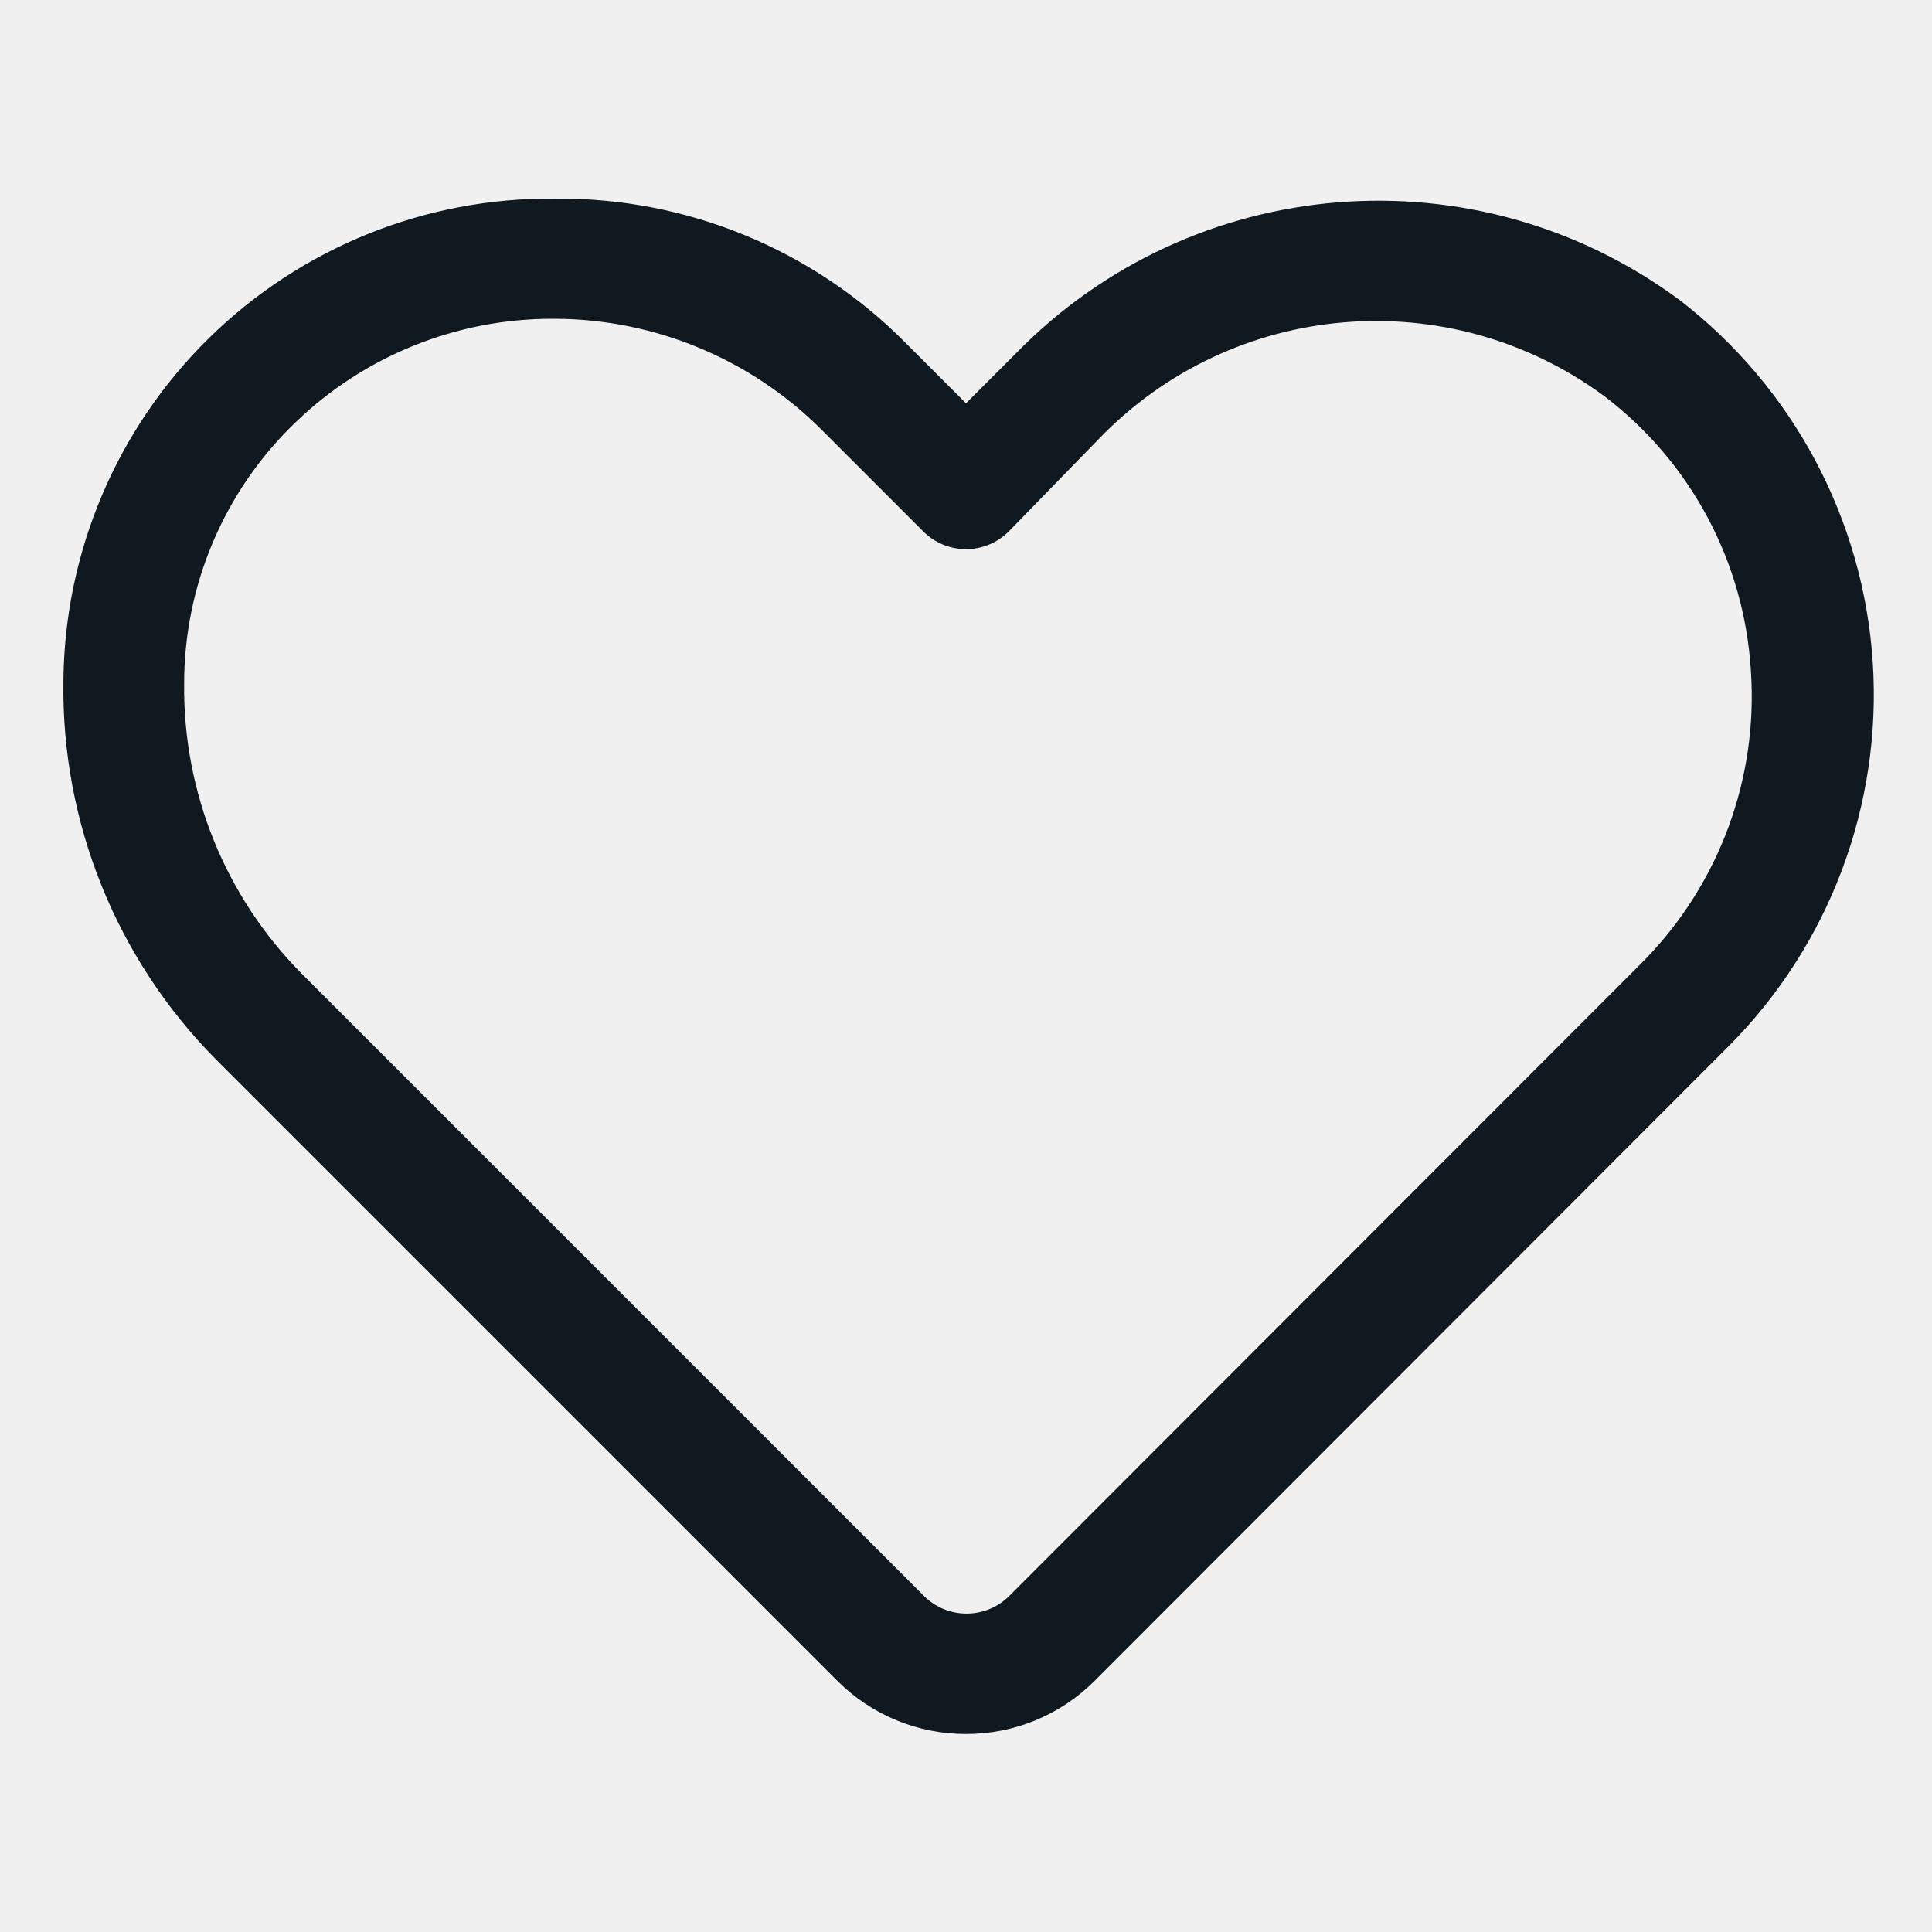
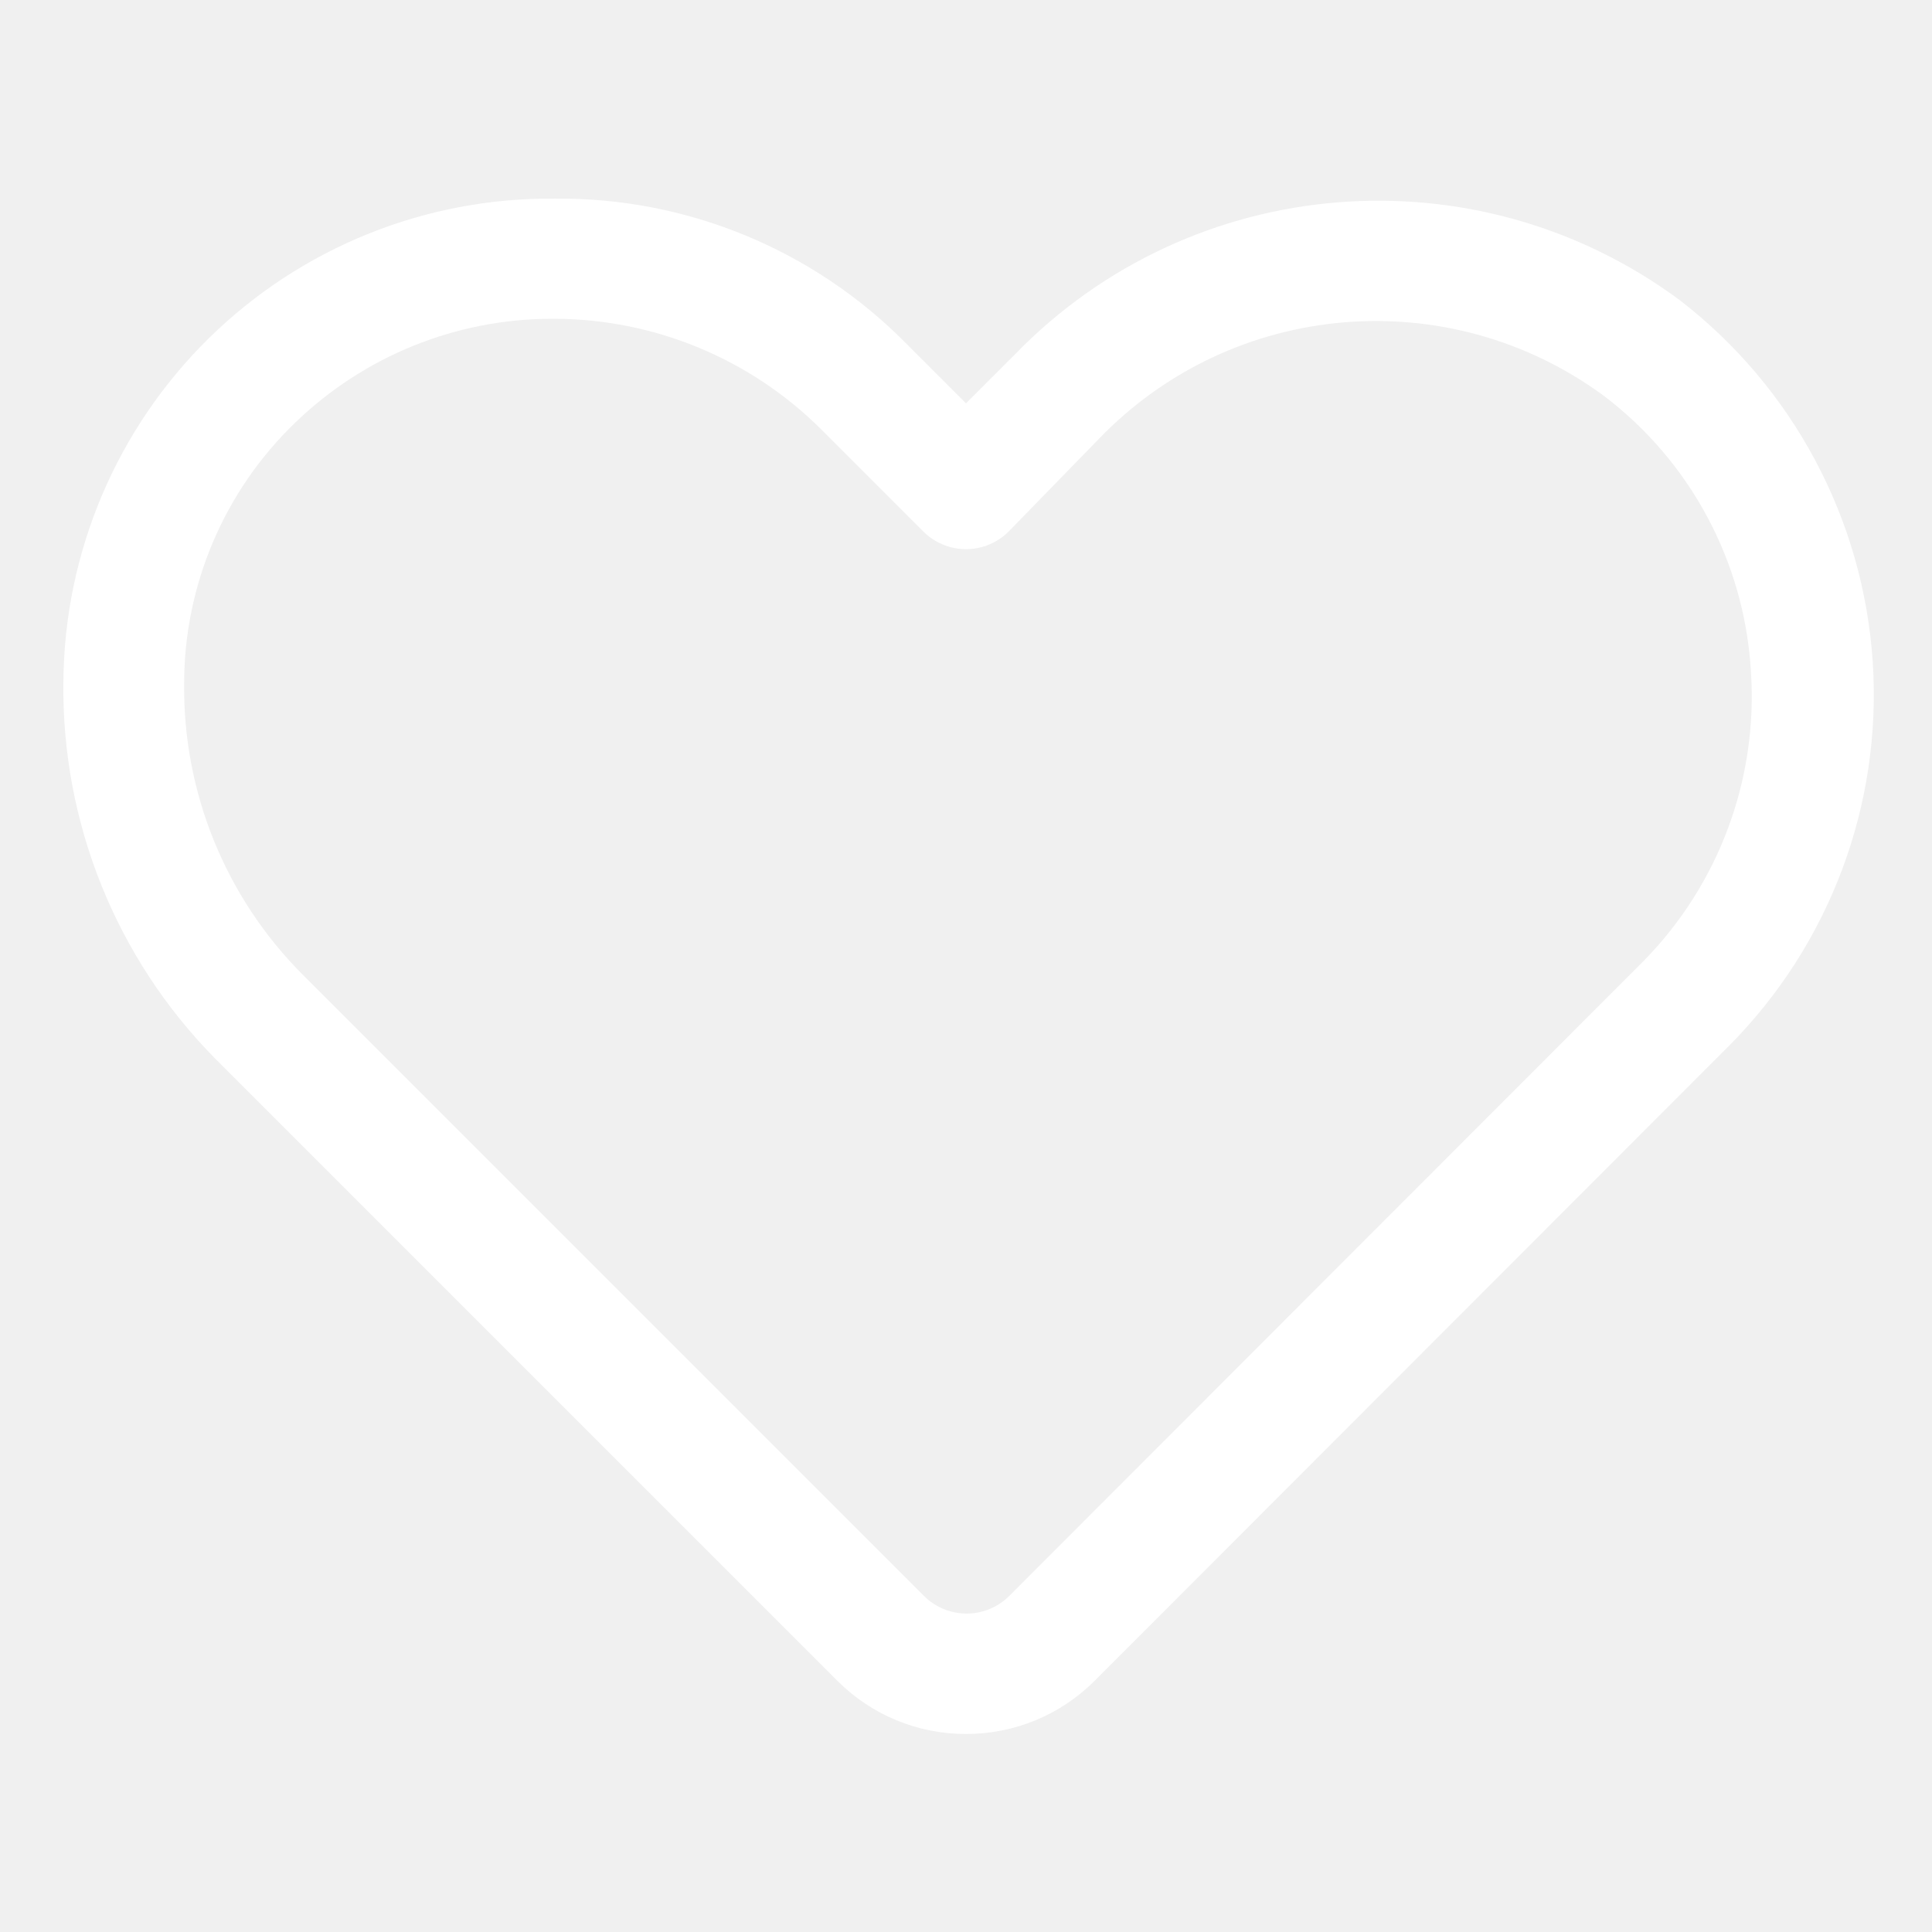
<svg xmlns="http://www.w3.org/2000/svg" viewBox="0 0 32 32">
-   <defs>
-     <style>.cls-1{fill:#101820;}</style>
-   </defs>
  <g data-name="Layer 54" id="Layer_54">
-     <path class="cls-1" d="M16,28.72a3,3,0,0,1-2.13-.88L3.57,17.54a8.72,8.72,0,0,1-2.52-6.25,8.06,8.06,0,0,1,8.14-8A8.06,8.06,0,0,1,15,5.68l1,1,.82-.82h0a8.39,8.39,0,0,1,11-.89,8.25,8.25,0,0,1,.81,12.36L18.13,27.84A3,3,0,0,1,16,28.72ZM9.15,5.28A6.12,6.12,0,0,0,4.89,7a6,6,0,0,0-1.84,4.33A6.72,6.72,0,0,0,5,16.13l10.3,10.3a1,1,0,0,0,1.42,0L27.23,15.91A6.25,6.25,0,0,0,29,11.11a6.18,6.18,0,0,0-2.43-4.55,6.37,6.37,0,0,0-8.37.71L16.71,8.8a1,1,0,0,1-1.42,0l-1.7-1.7a6.28,6.28,0,0,0-4.4-1.82Z" />
+     <path fill="white" d="M16,28.72a3,3,0,0,1-2.13-.88L3.57,17.54a8.72,8.72,0,0,1-2.52-6.25,8.06,8.06,0,0,1,8.14-8A8.06,8.06,0,0,1,15,5.68l1,1,.82-.82h0a8.39,8.39,0,0,1,11-.89,8.25,8.25,0,0,1,.81,12.36L18.13,27.84A3,3,0,0,1,16,28.72ZM9.15,5.28A6.12,6.12,0,0,0,4.89,7a6,6,0,0,0-1.84,4.33A6.72,6.72,0,0,0,5,16.13l10.3,10.3a1,1,0,0,0,1.42,0L27.23,15.91A6.25,6.25,0,0,0,29,11.11a6.18,6.18,0,0,0-2.43-4.55,6.37,6.37,0,0,0-8.37.71L16.71,8.8a1,1,0,0,1-1.42,0l-1.7-1.7a6.28,6.28,0,0,0-4.4-1.82Z" />
  </g>
</svg>
